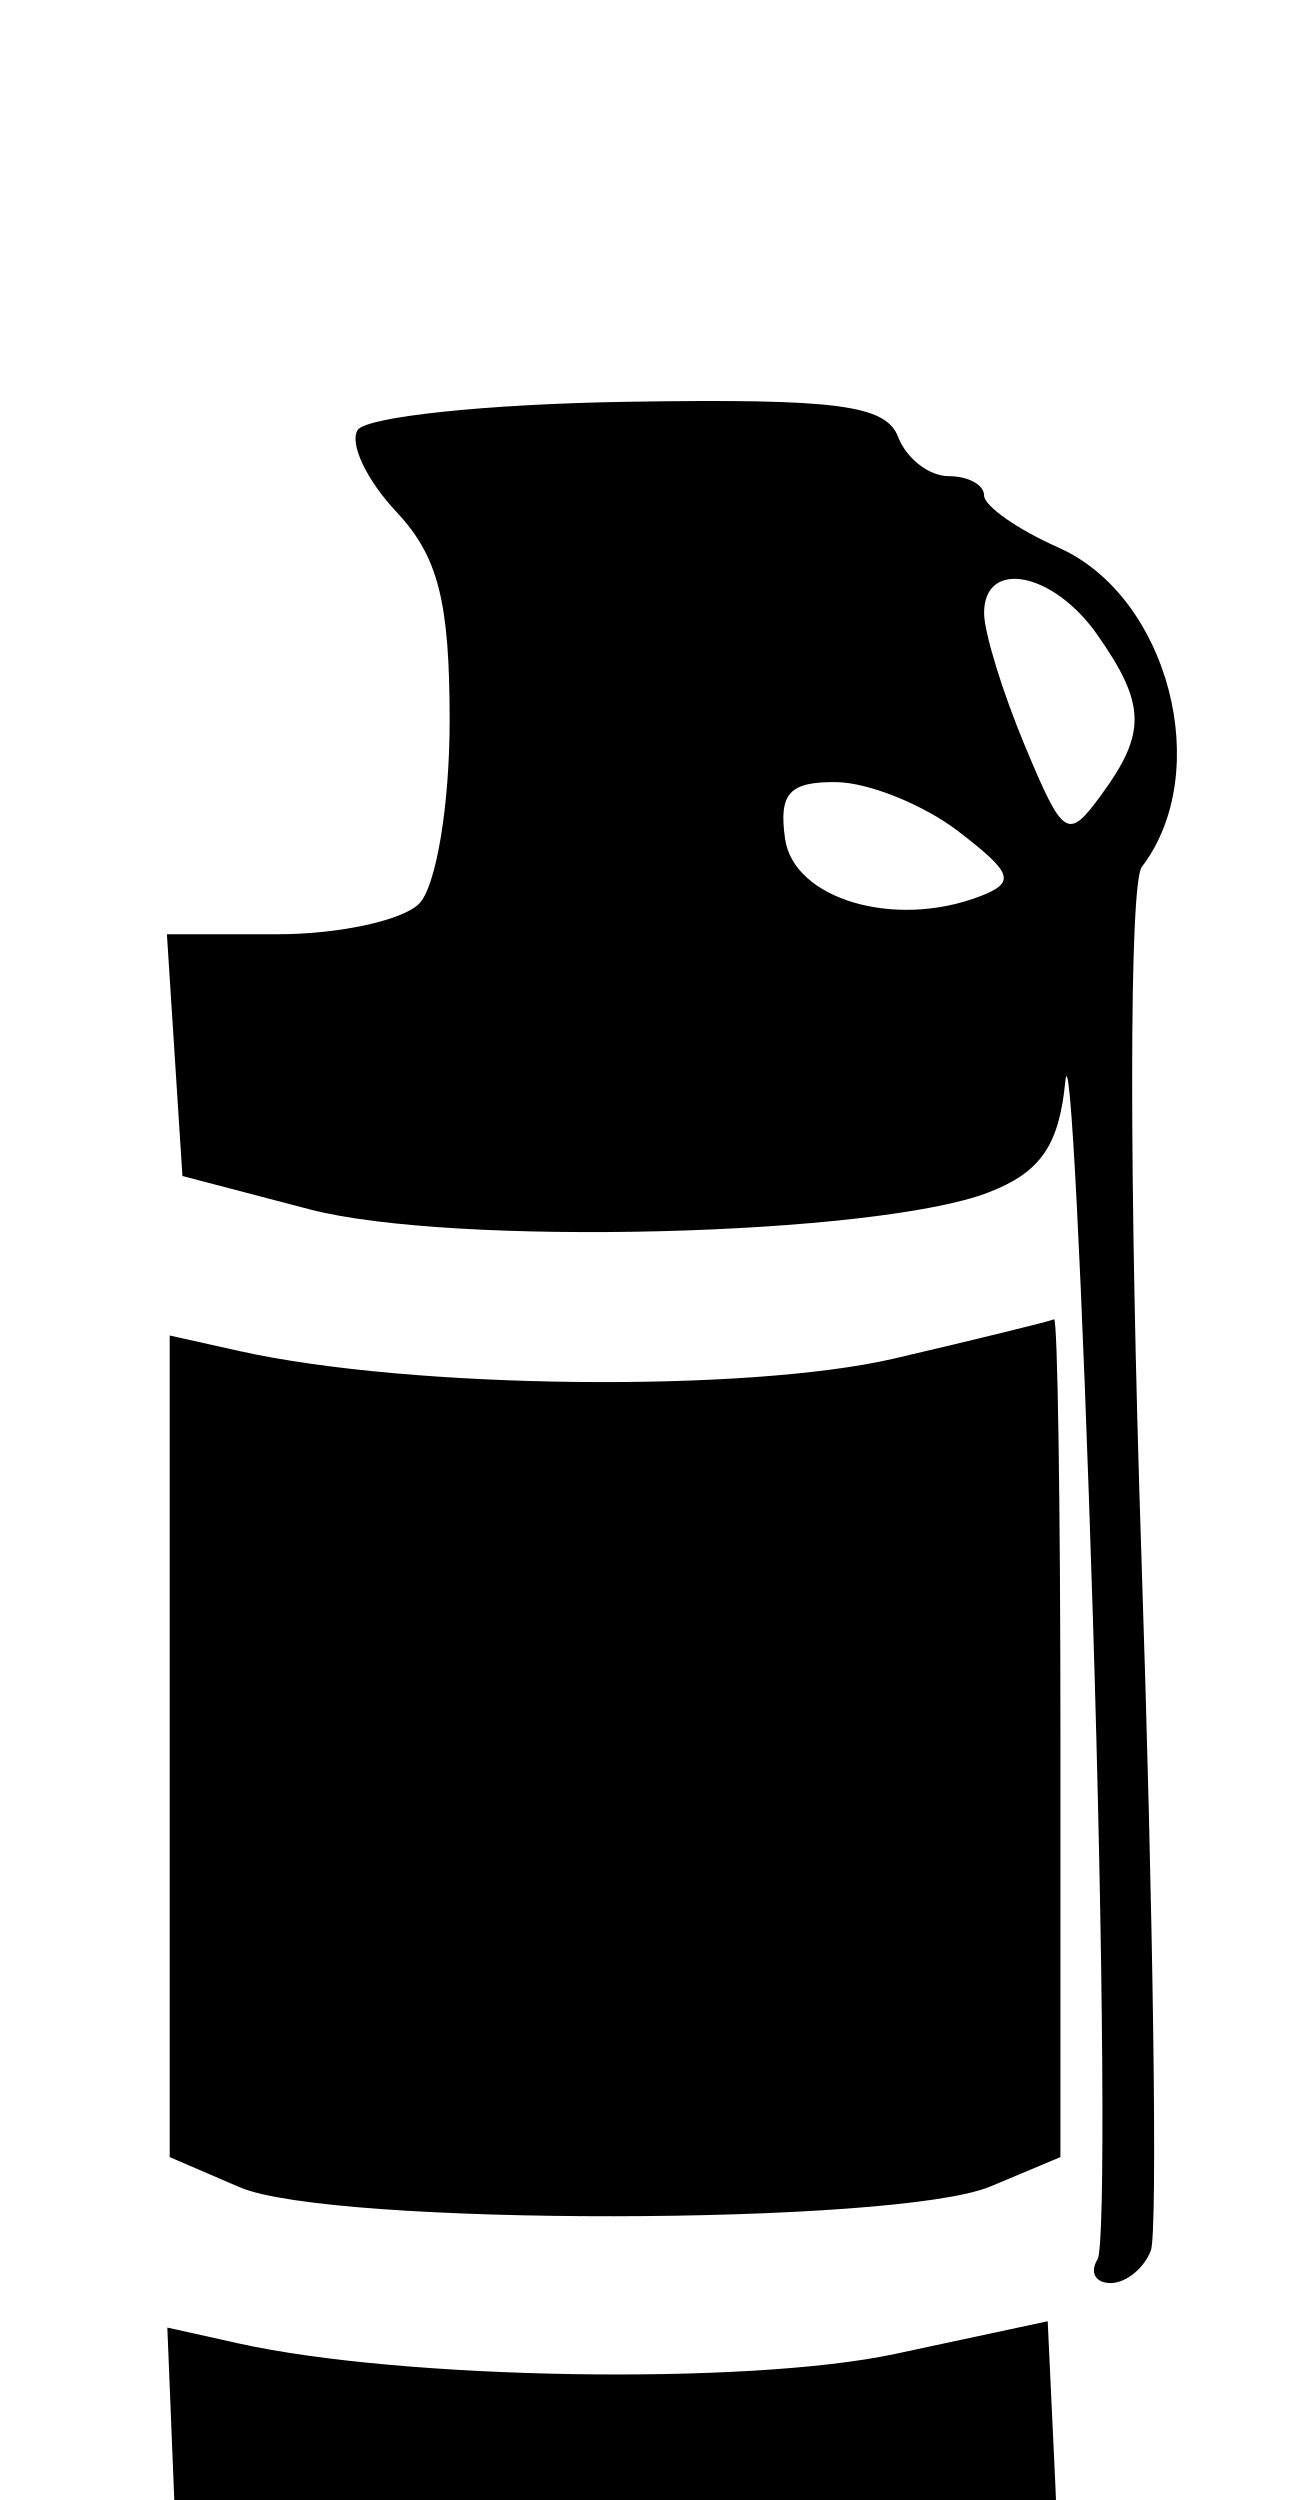
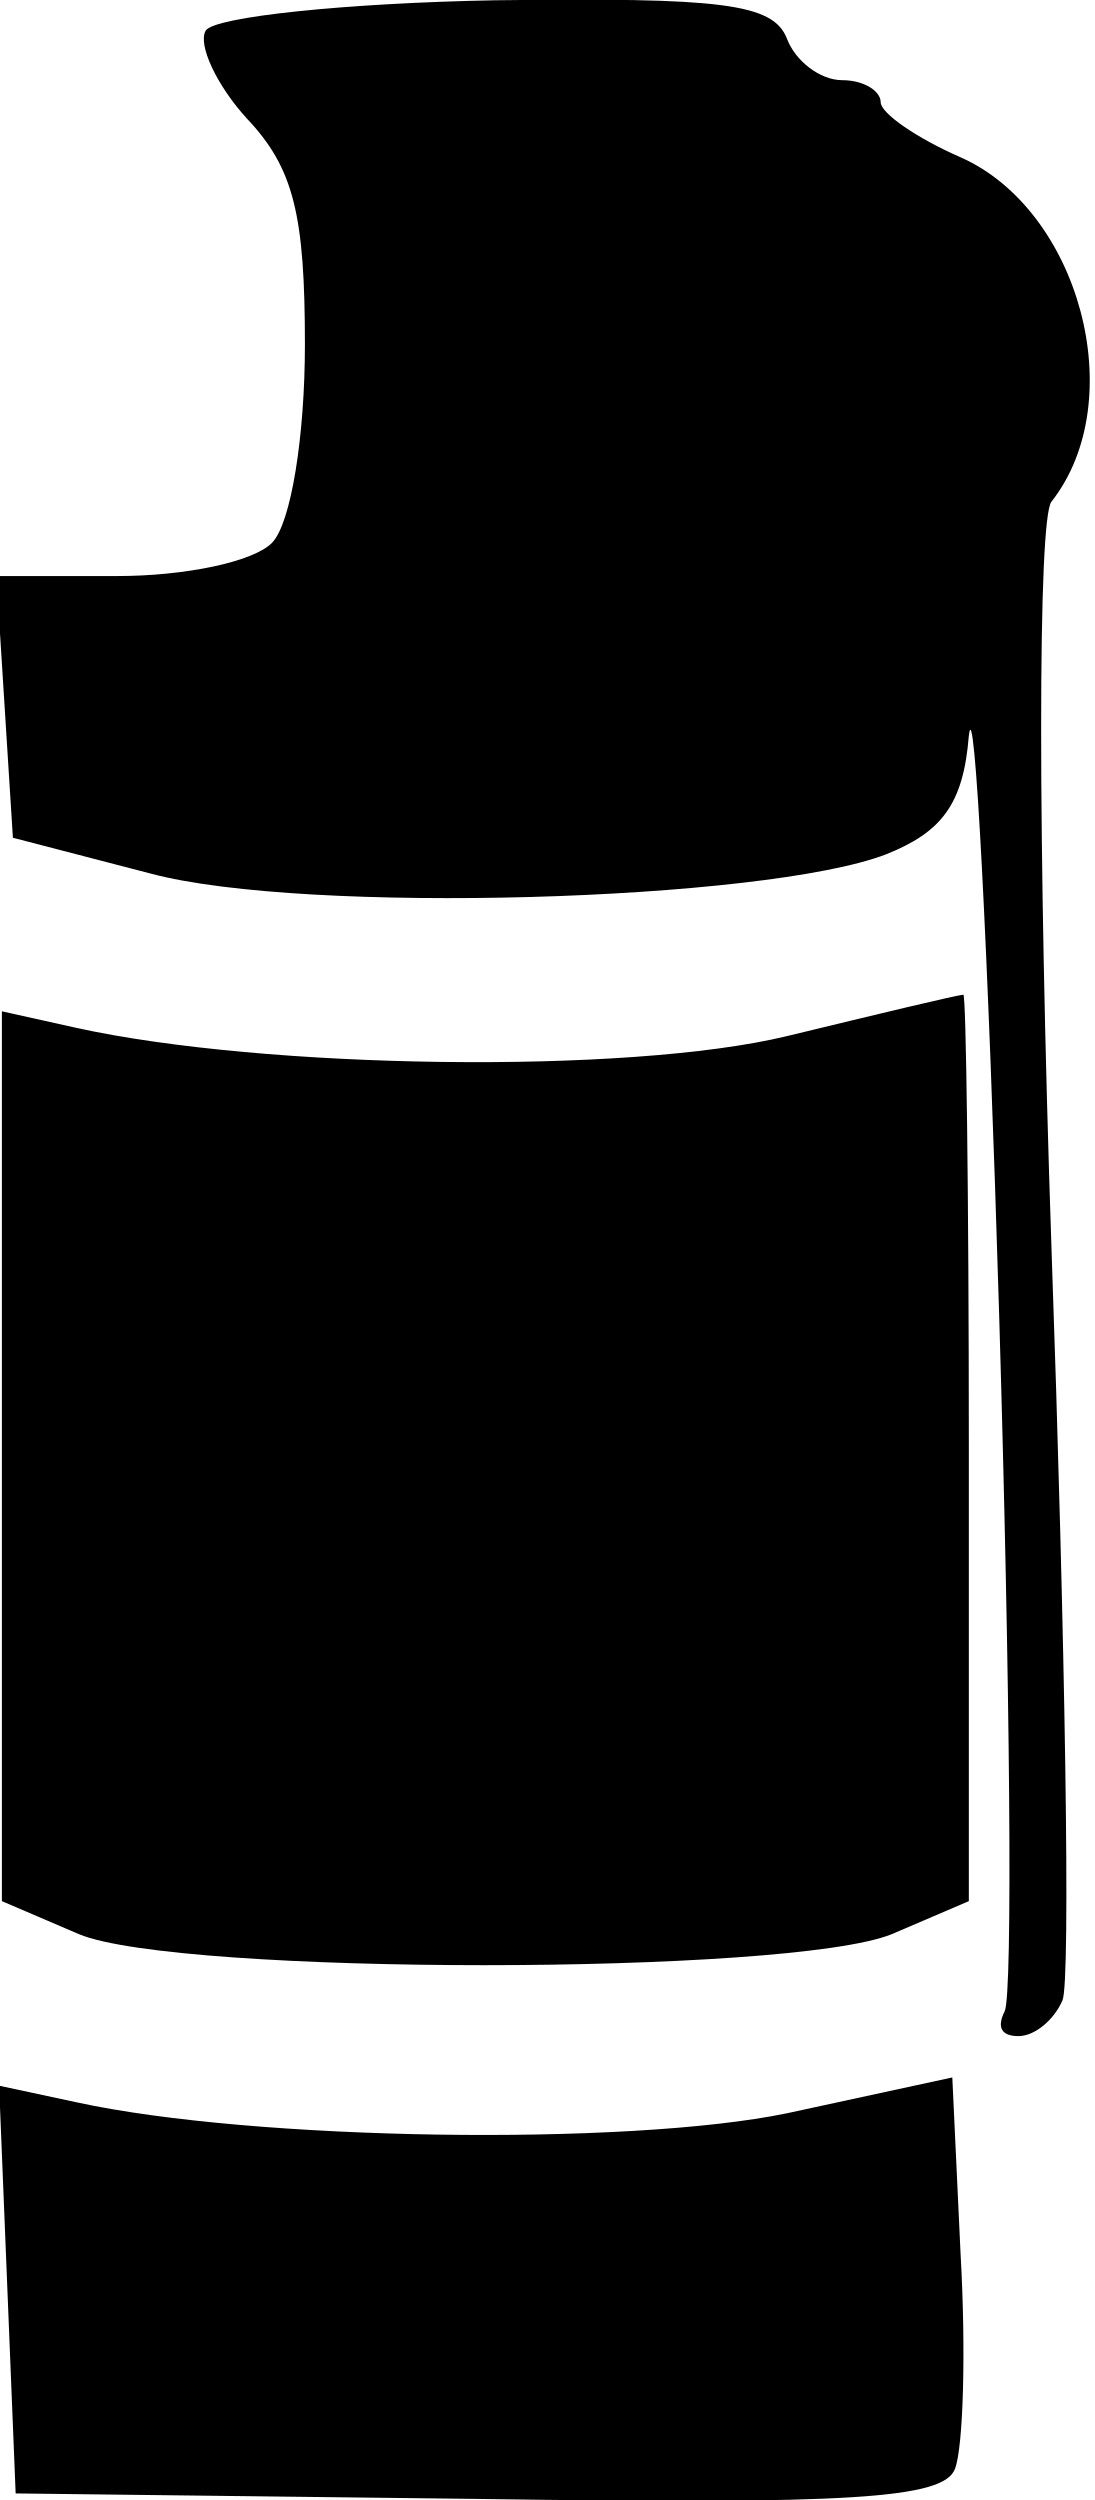
- <svg xmlns="http://www.w3.org/2000/svg" viewBox="0 0 10.501 20.026">
+ <svg xmlns="http://www.w3.org/2000/svg" version="1.1" viewBox="0 0 8.1 18.5">
  <g transform="translate(15.078 -186.8)">
    <g transform="matrix(.20386 0 0 .20386 -20.446 185.11)">
-       <path d="m40.382 25.191c-0.325 0.526 0.356 1.965 1.513 3.197 1.656 1.763 2.105 3.518 2.105 8.226 0 3.323-0.534 6.52-1.2 7.186-0.66 0.66-3.16 1.2-5.555 1.2h-4.355l0.61 9.5 5 1.31c5.596 1.466 22.254 1.048 26.683-0.669 2.034-0.789 2.761-1.838 3.007-4.341 0.178-1.815 0.666 7.643 1.084 21.018s0.501 24.737 0.184 25.25-0.085 0.932 0.514 0.932c0.6 0 1.311-0.575 1.581-1.278 0.27-0.702 0.103-12.965-0.37-27.25-0.492-14.845-0.485-26.464 0.016-27.12 2.852-3.735 1.049-10.632-3.28-12.548-1.606-0.711-2.919-1.632-2.919-2.048s-0.627-0.756-1.393-0.756-1.659-0.693-1.984-1.54c-0.484-1.261-2.412-1.512-10.621-1.383-5.516 0.086-10.295 0.588-10.62 1.114m24.618 7.187c0 0.758 0.722 3.106 1.604 5.217 1.513 3.621 1.684 3.731 3 1.931 1.786-2.441 1.757-3.566-0.161-6.303-1.729-2.469-4.443-2.985-4.443-0.845m-7.82 8.872c0.338 2.373 4.302 3.546 7.648 2.263 1.426-0.548 1.309-0.906-0.835-2.553-1.371-1.053-3.537-1.926-4.813-1.938-1.838-0.017-2.253 0.445-2 2.228m4.32 20.415c-5.795 1.356-19.046 1.21-25.75-0.285l-2.75-0.613v32.283l2.75 1.185c3.561 1.536 25.822 1.512 29.5-0.031l2.75-1.154v-16.525c0-9.089-0.112-16.466-0.25-16.395-0.138 0.072-2.95 0.762-6.25 1.535m0 39.12c-5.769 1.235-19.363 1.017-25.796-0.414l-2.797-0.622 0.297 7.376 0.296 7.375 16.772 0.274c13.488 0.221 16.875 6e-3 17.299-1.099 0.29-0.755 0.393-4.254 0.228-7.774l-0.299-6.401-6 1.285" fill-rule="evenodd" />
+       <path d="M33.8,9.4c-0.3,0.5,0.4,2,1.5,3.2c1.7,1.8,2.1,3.5,2.1,8.2c0,3.3-0.5,6.5-1.2,7.2c-0.7,0.7-3.2,1.2-5.6,1.2    h-4.4l0.6,9.5l5,1.3c5.6,1.5,22.3,1,26.7-0.7c2-0.8,2.8-1.8,3-4.3c0.2-1.8,0.7,7.6,1.1,21s0.5,24.7,0.2,25.3s-0.1,0.9,0.5,0.9    c0.6,0,1.3-0.6,1.6-1.3c0.3-0.7,0.1-13-0.4-27.3c-0.5-14.8-0.5-26.5,0-27.1c2.9-3.7,1-10.6-3.3-12.5c-1.6-0.7-2.9-1.6-2.9-2    s-0.6-0.8-1.4-0.8s-1.7-0.7-2-1.5c-0.5-1.3-2.4-1.5-10.6-1.4C38.9,8.4,34.1,8.9,33.8,9.4 M58.4,16.6c0,0.8,0.7,3.1,1.6,5.2    c1.5,3.6,1.7,3.7,3,1.9c1.8-2.4,1.8-3.6-0.2-6.3C61.2,15,58.4,14.5,58.4,16.6 M50.6,25.5c0.3,2.4,4.3,3.5,7.6,2.3    c1.4-0.5,1.3-0.9-0.8-2.6c-1.4-1.1-3.5-1.9-4.8-1.9C50.8,23.2,50.4,23.7,50.6,25.5 M54.9,45.9c-5.8,1.4-19,1.2-25.8-0.3L26.4,45    v32.3l2.8,1.2c3.6,1.5,25.8,1.5,29.5,0l2.8-1.2V60.8c0-9.1-0.1-16.5-0.2-16.4C61.1,44.4,58.2,45.1,54.9,45.9 M54.9,85    c-5.8,1.2-19.4,1-25.8-0.4L26.3,84l0.3,7.4l0.3,7.4L43.7,99c13.5,0.2,16.9,0,17.3-1.1c0.3-0.8,0.4-4.3,0.2-7.8l-0.3-6.4L54.9,85" />
    </g>
  </g>
</svg>
